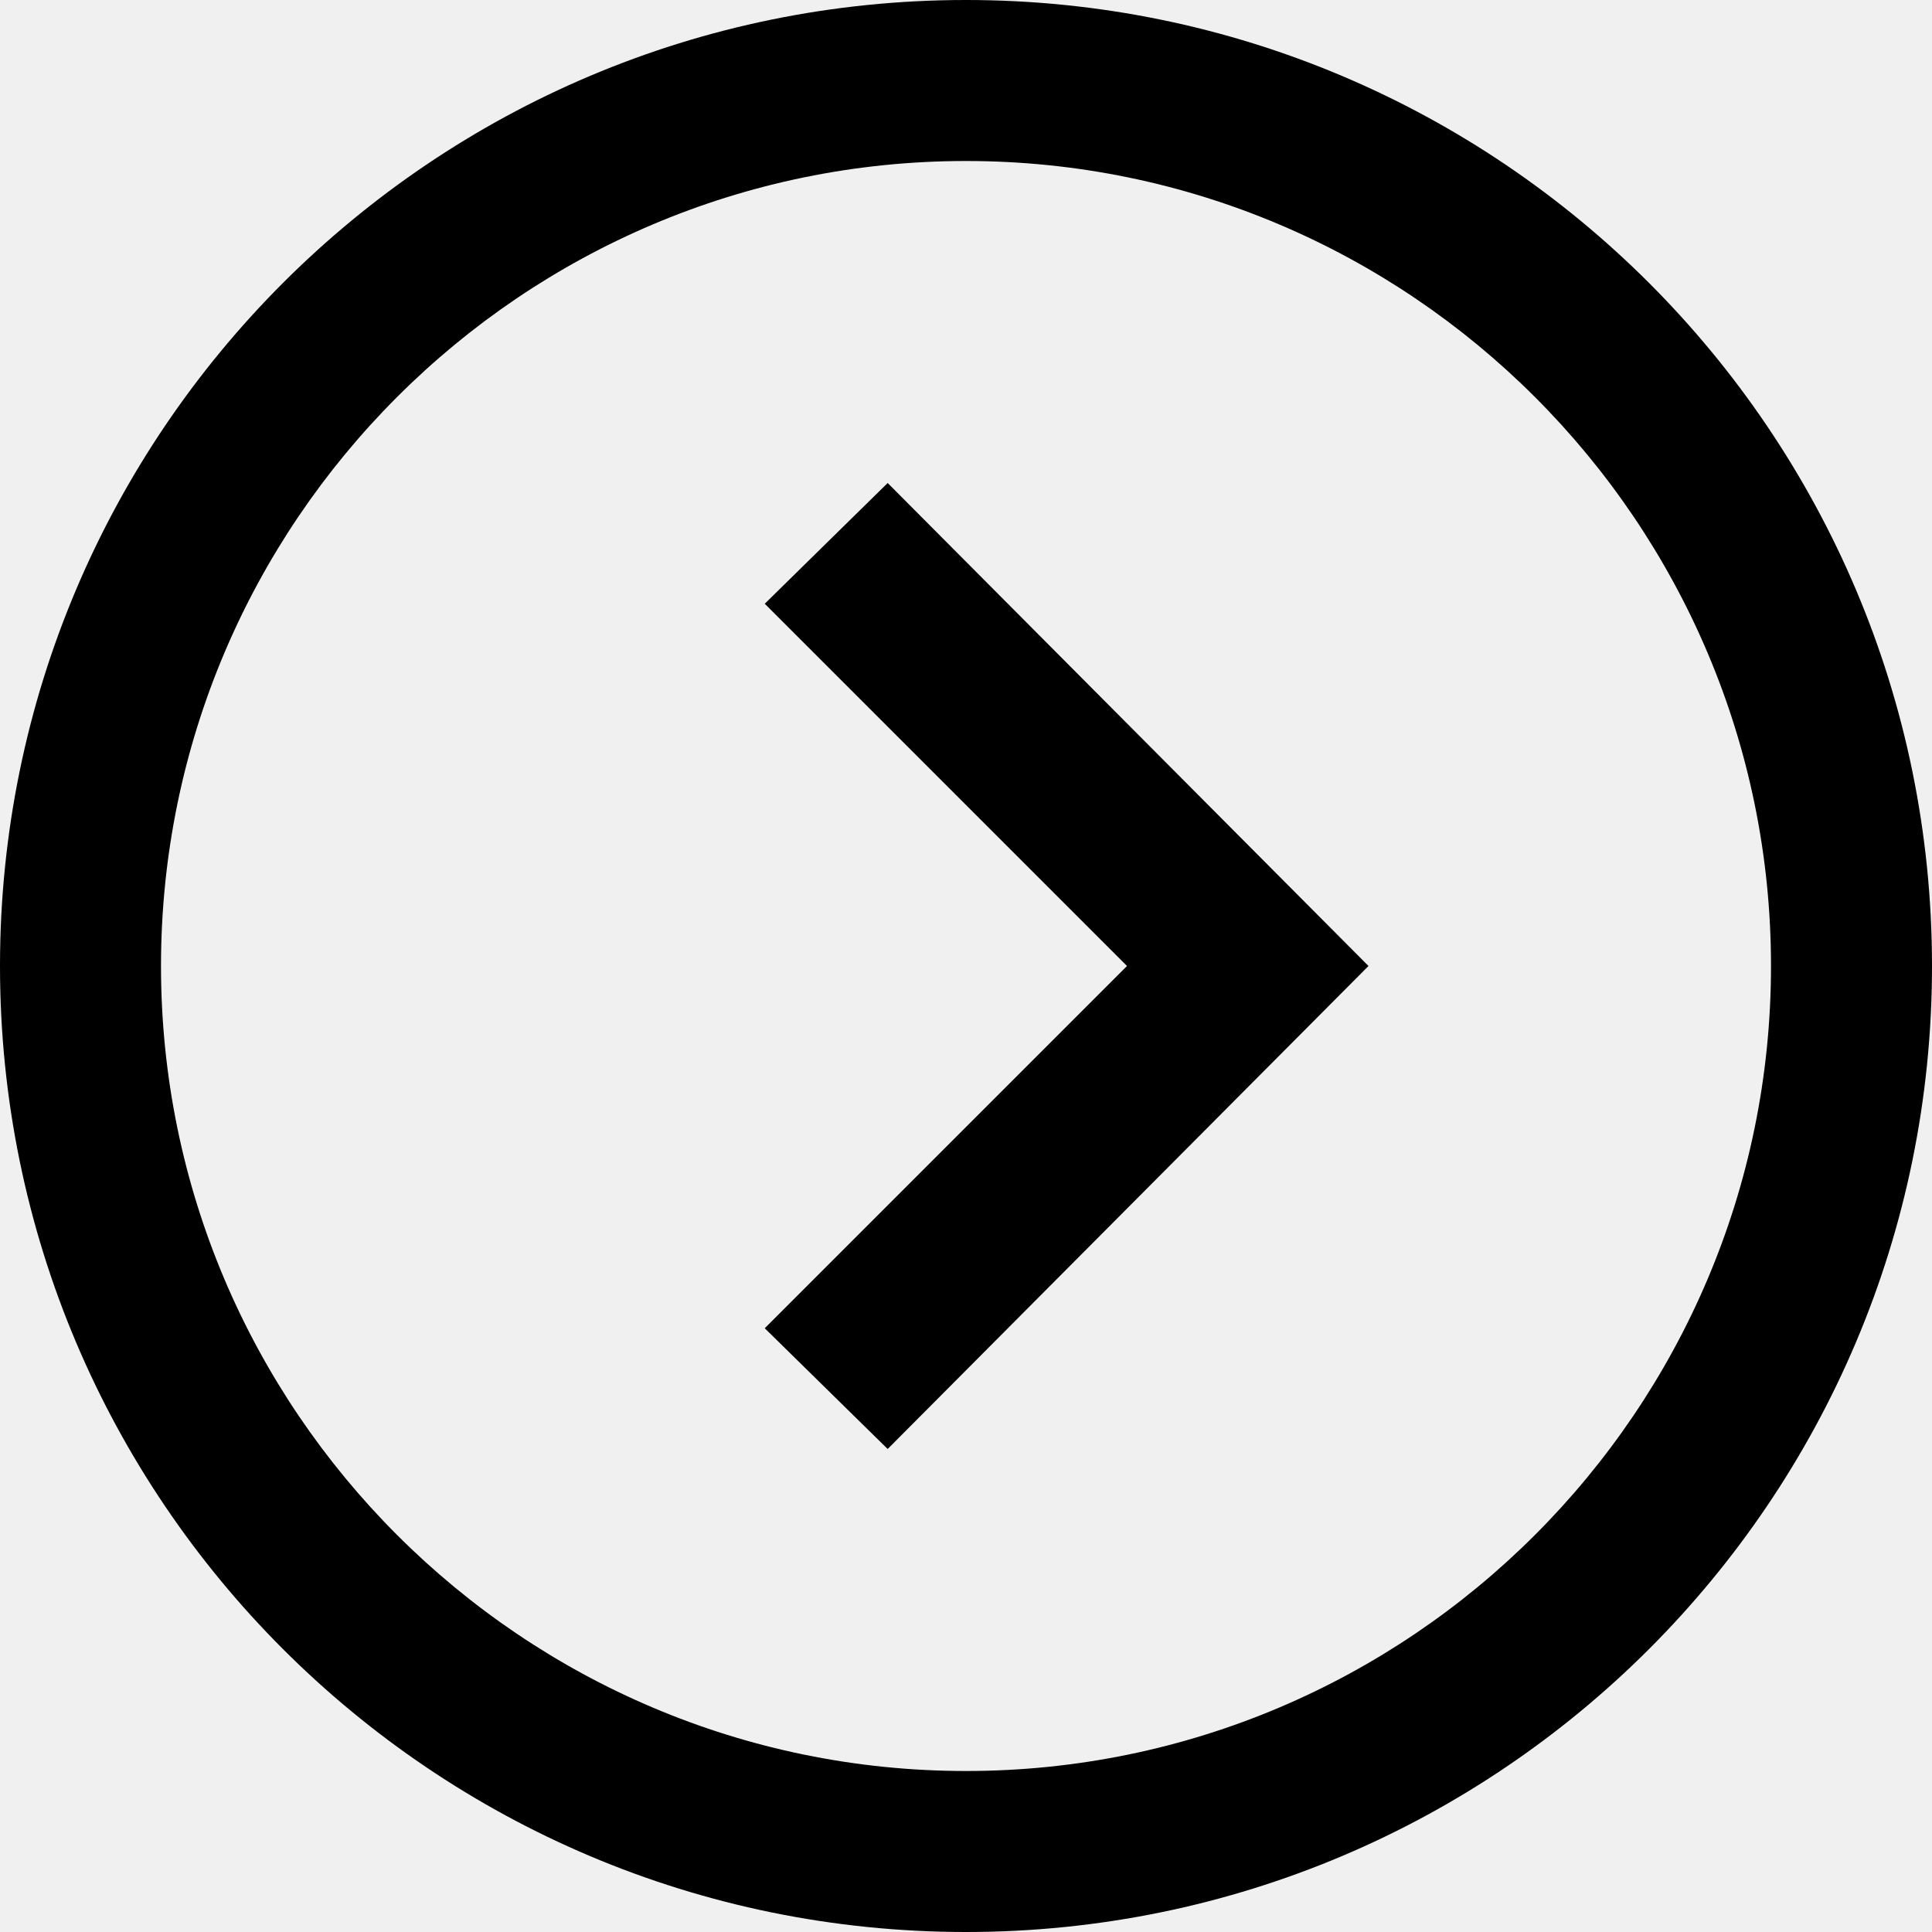
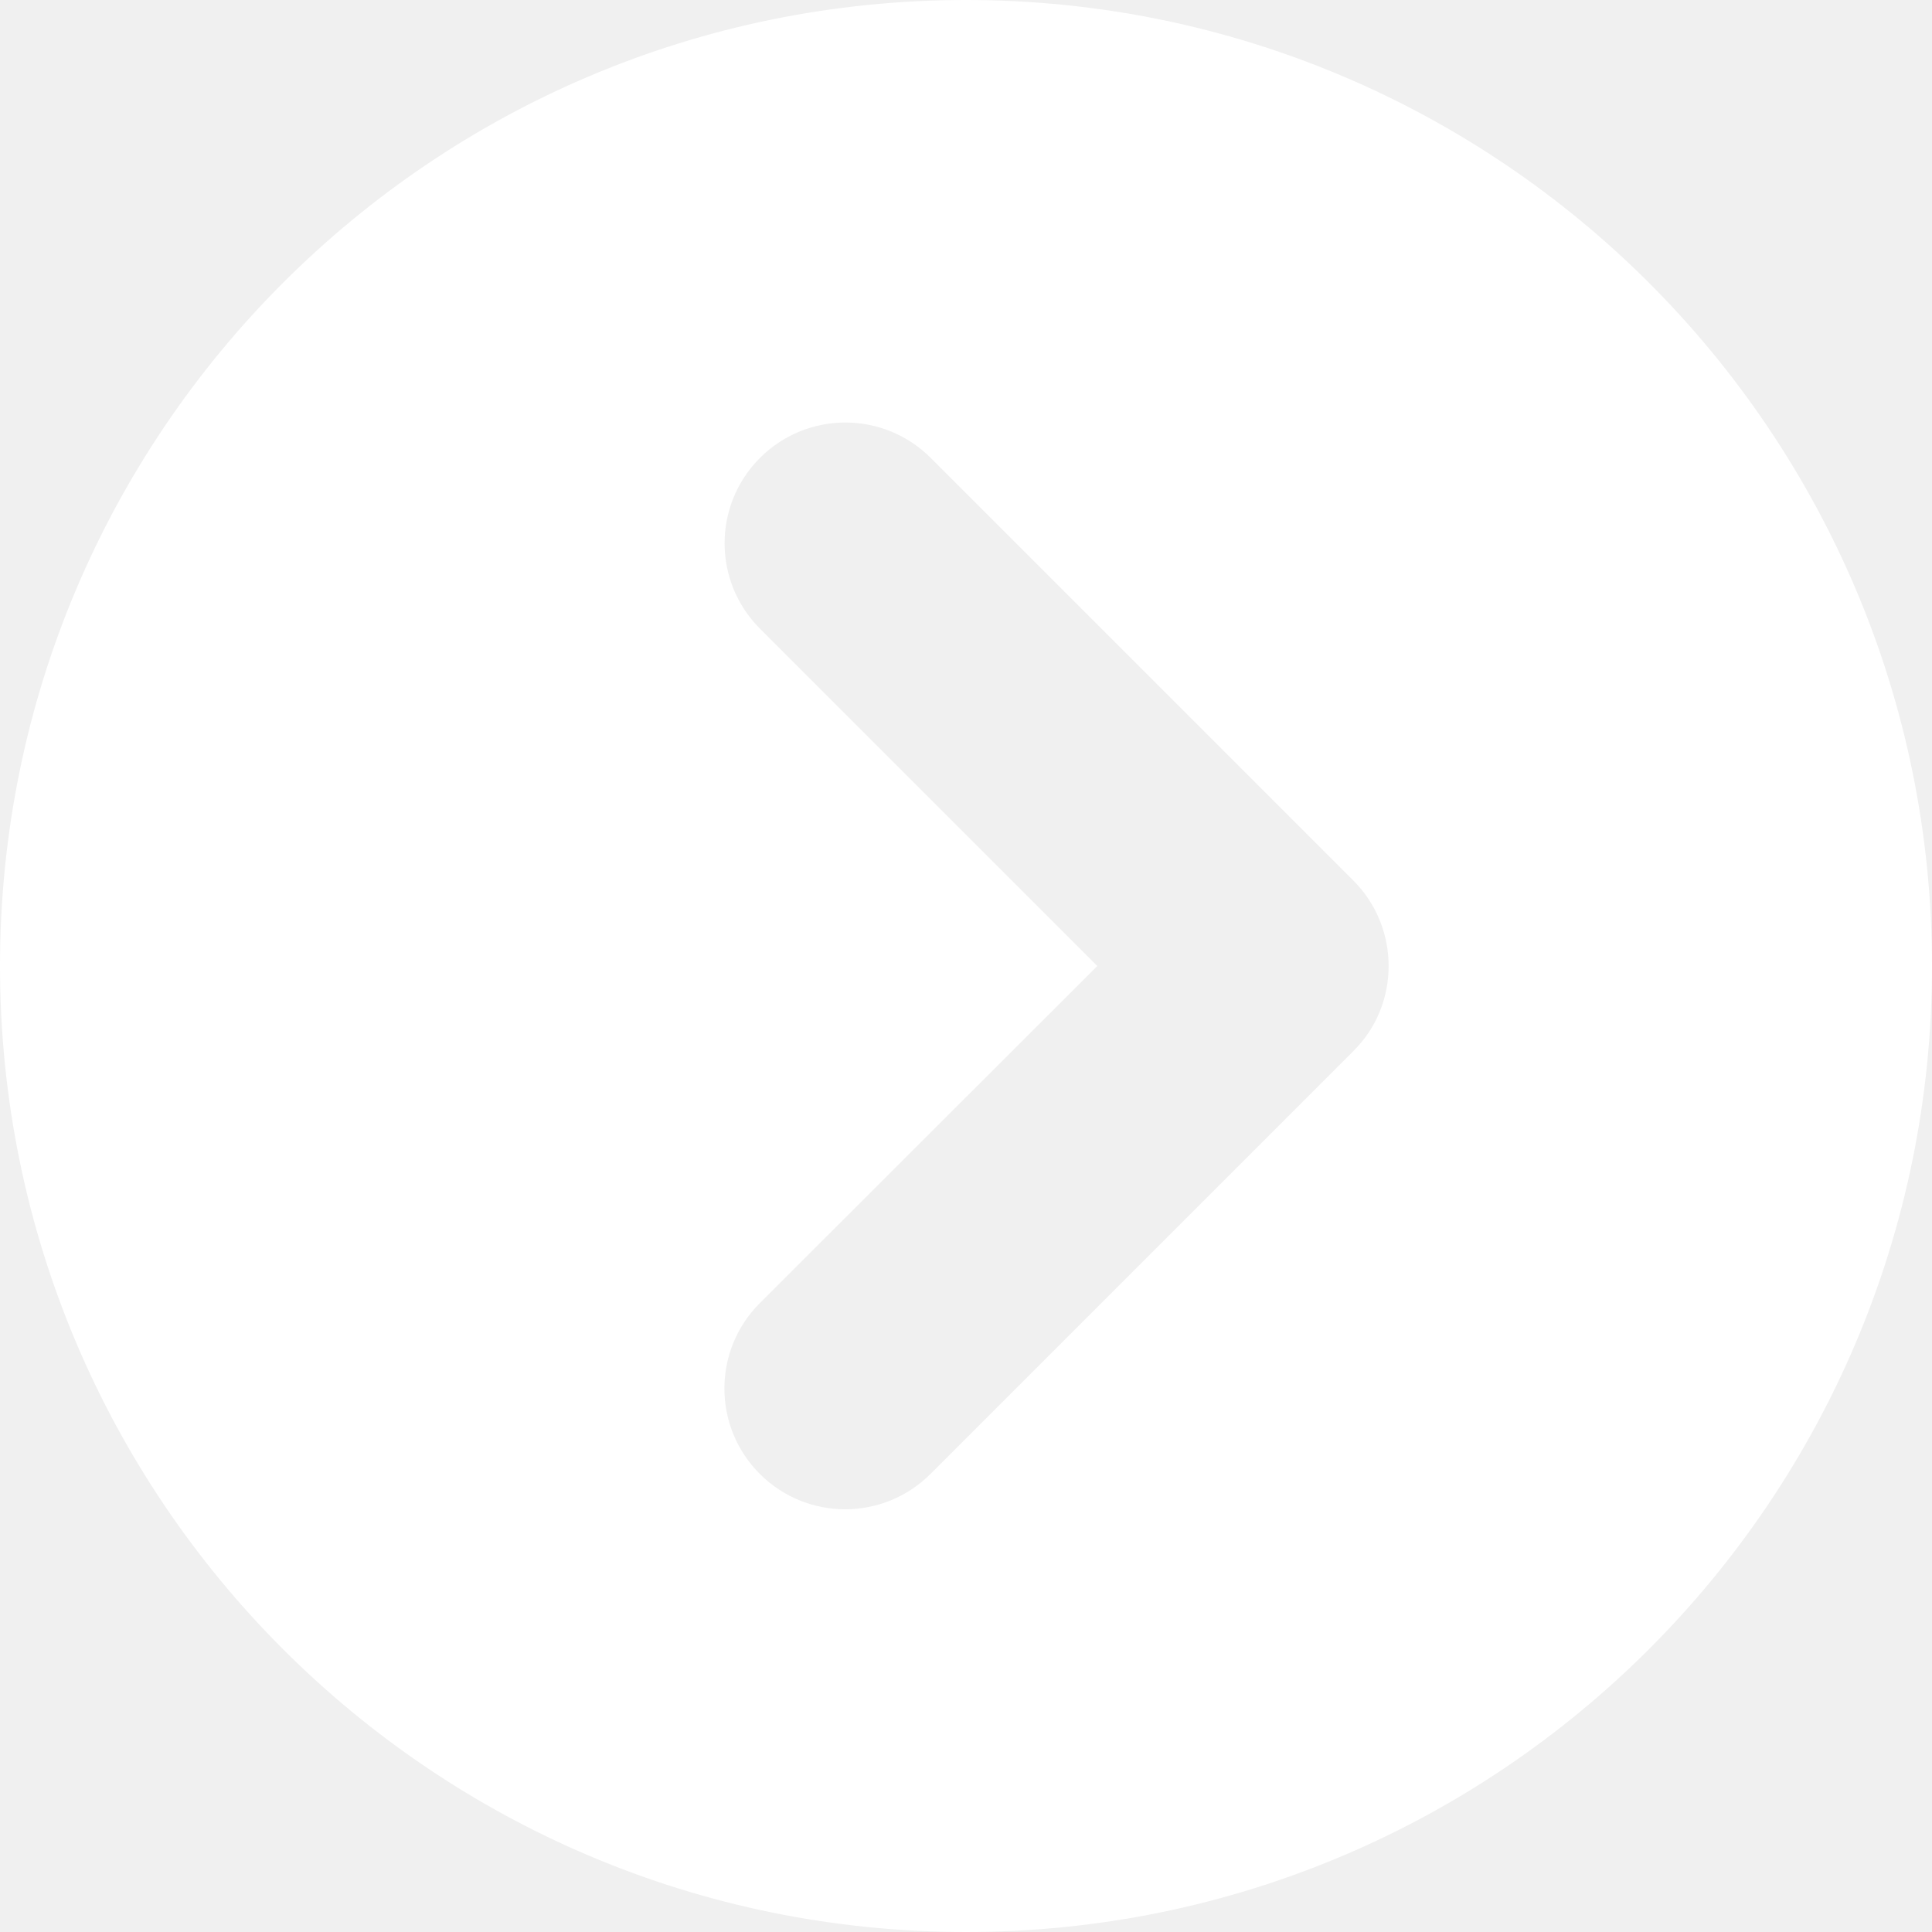
- <svg xmlns="http://www.w3.org/2000/svg" width="24" height="24" viewBox="0 0 24 24">
-   <path d="M12 2c5.514 0 10 4.486 10 10s-4.486 10-10 10-10-4.486-10-10 4.486-10 10-10zm0-2c-6.627 0-12 5.373-12 12s5.373 12 12 12 12-5.373 12-12-5.373-12-12-12zm2 12l-4.5 4.5 1.527 1.5 5.973-6-5.973-6-1.527 1.5 4.5 4.5z" />
+ <svg xmlns="http://www.w3.org/2000/svg" fill="#ffffff" viewBox="0 0 512 512">
+   <path d="M256 0C114.6 0 0 114.6 0 256c0 141.4 114.6 256 256 256s256-114.6 256-256C512 114.6 397.4 0 256 0zM358.6 278.6l-112 112c-12.5 12.5-32.75 12.5-45.25 0s-12.5-32.75 0-45.25L290.8 256L201.4 166.6c-12.5-12.5-12.5-32.75 0-45.25s32.75-12.5 45.25 0l112 112C364.9 239.6 368 247.8 368 256S364.9 272.4 358.6 278.6z" />
</svg>
